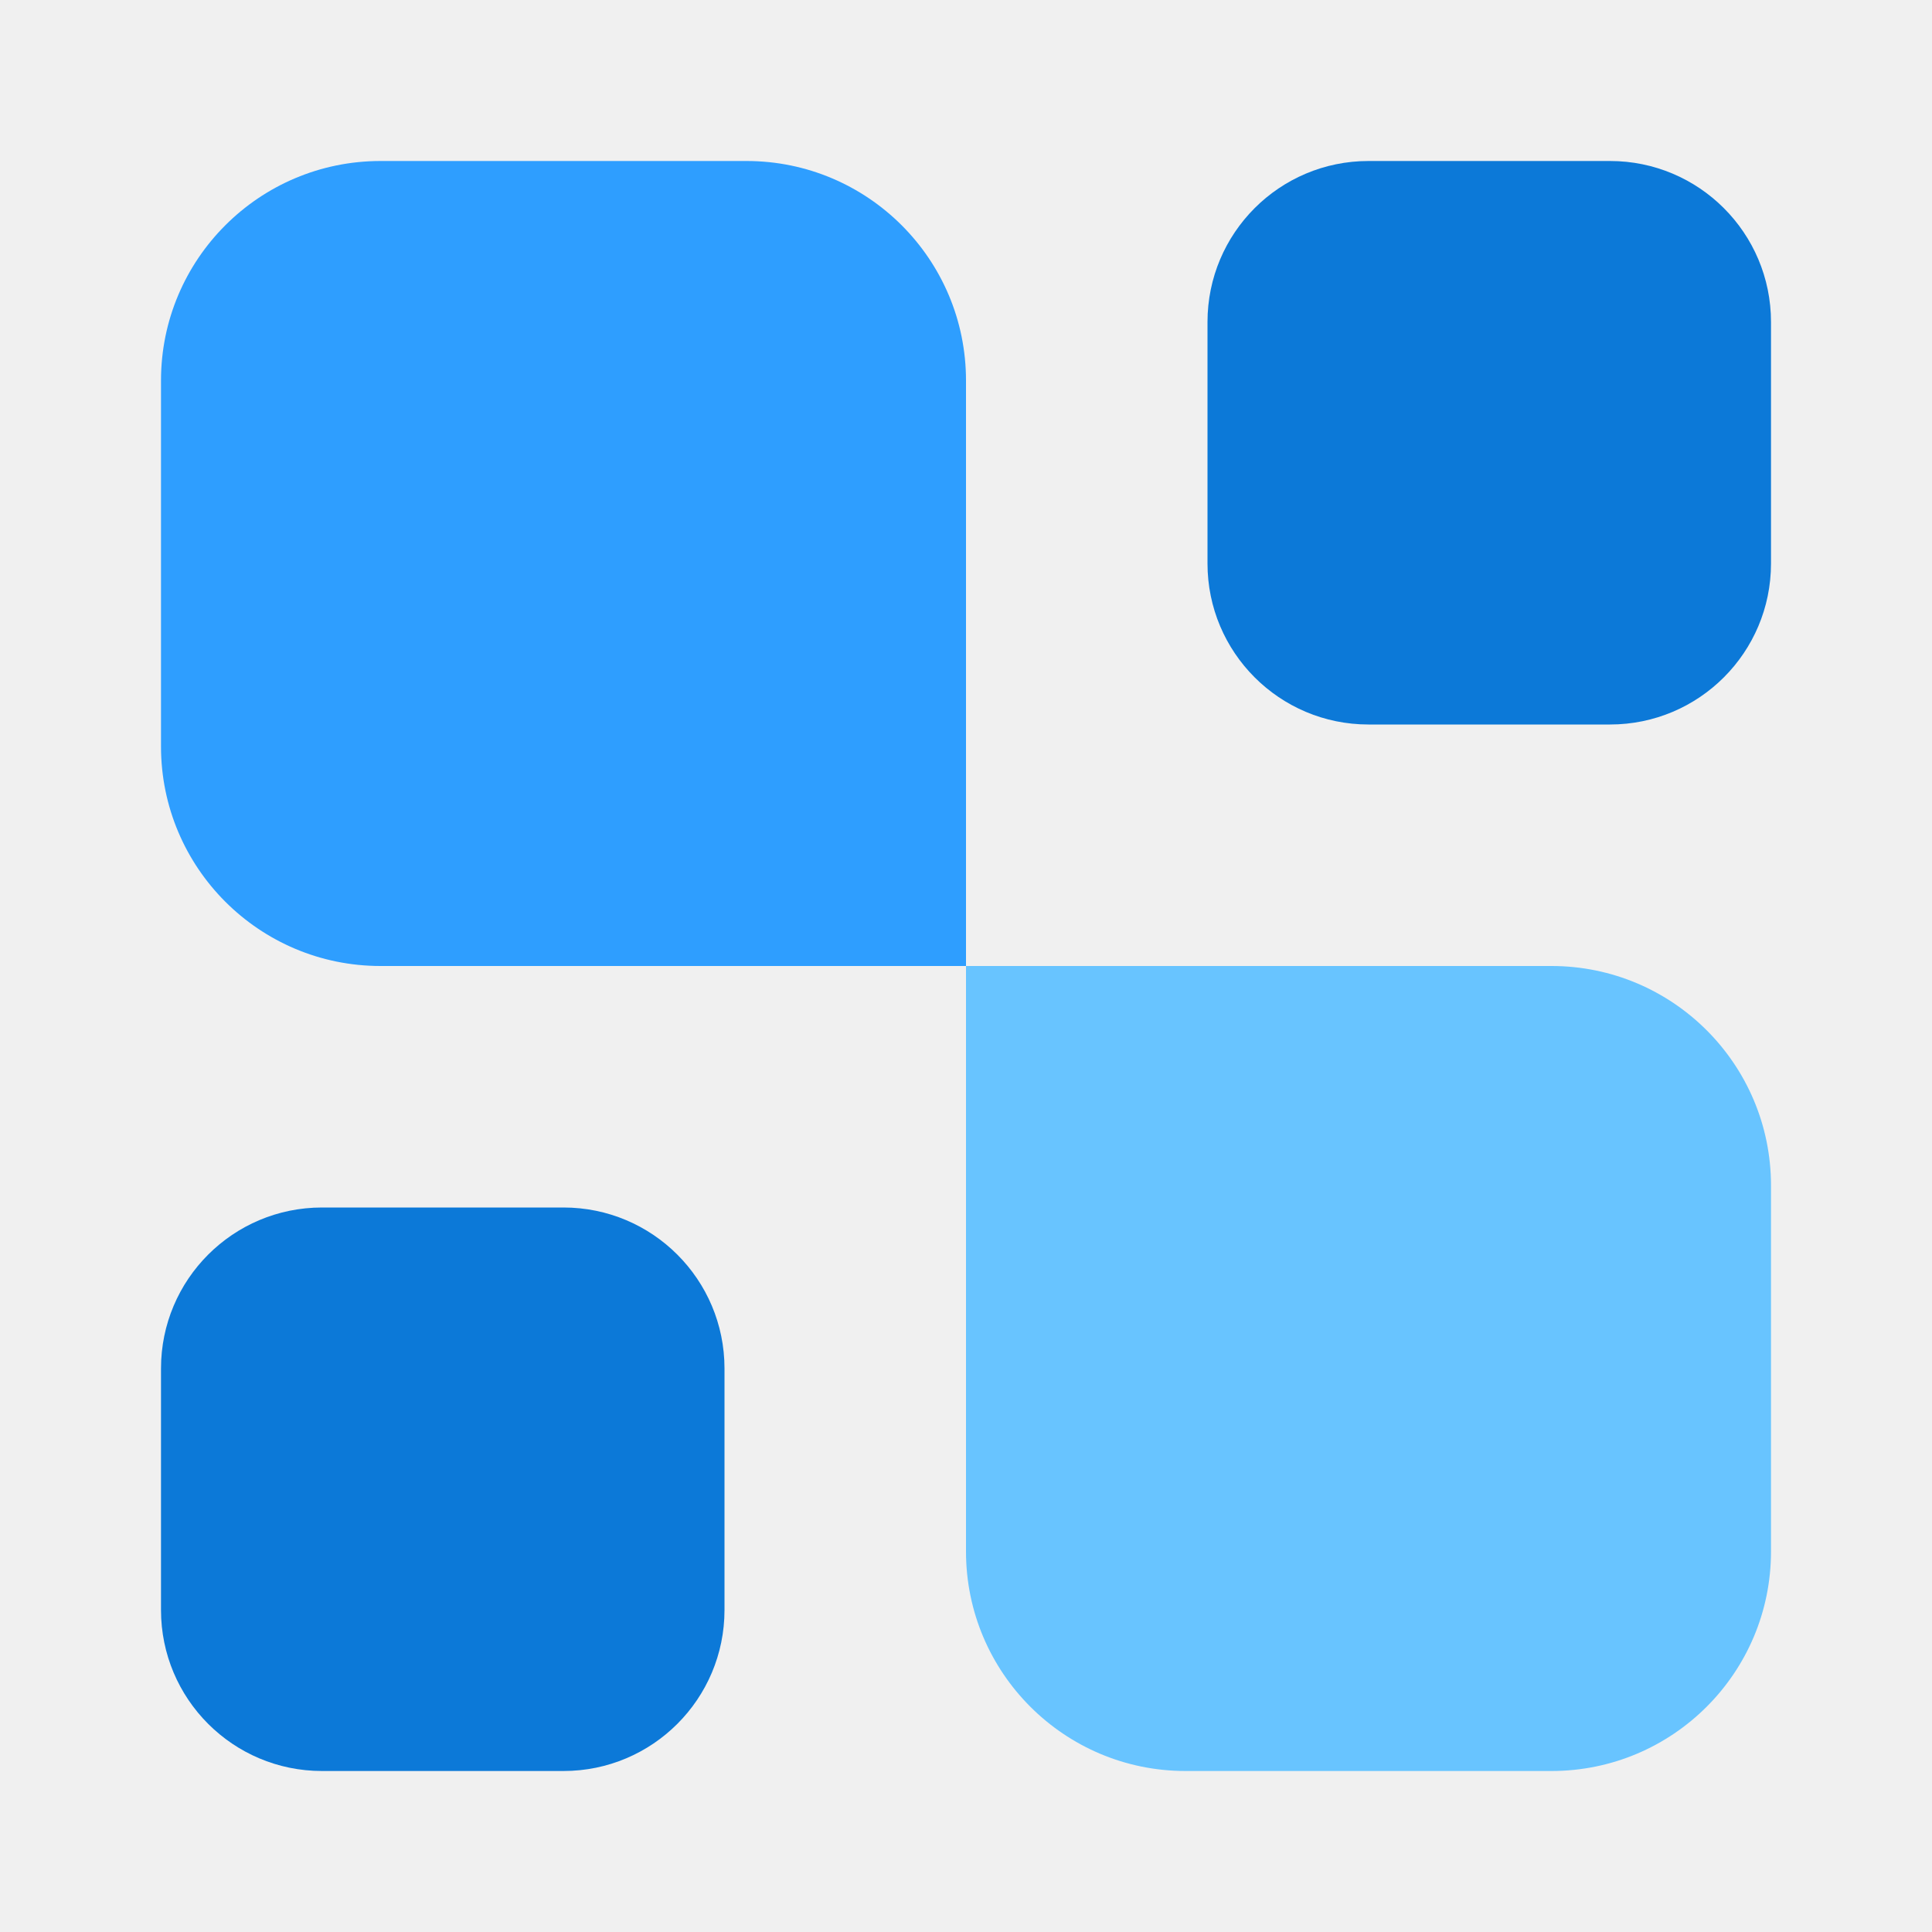
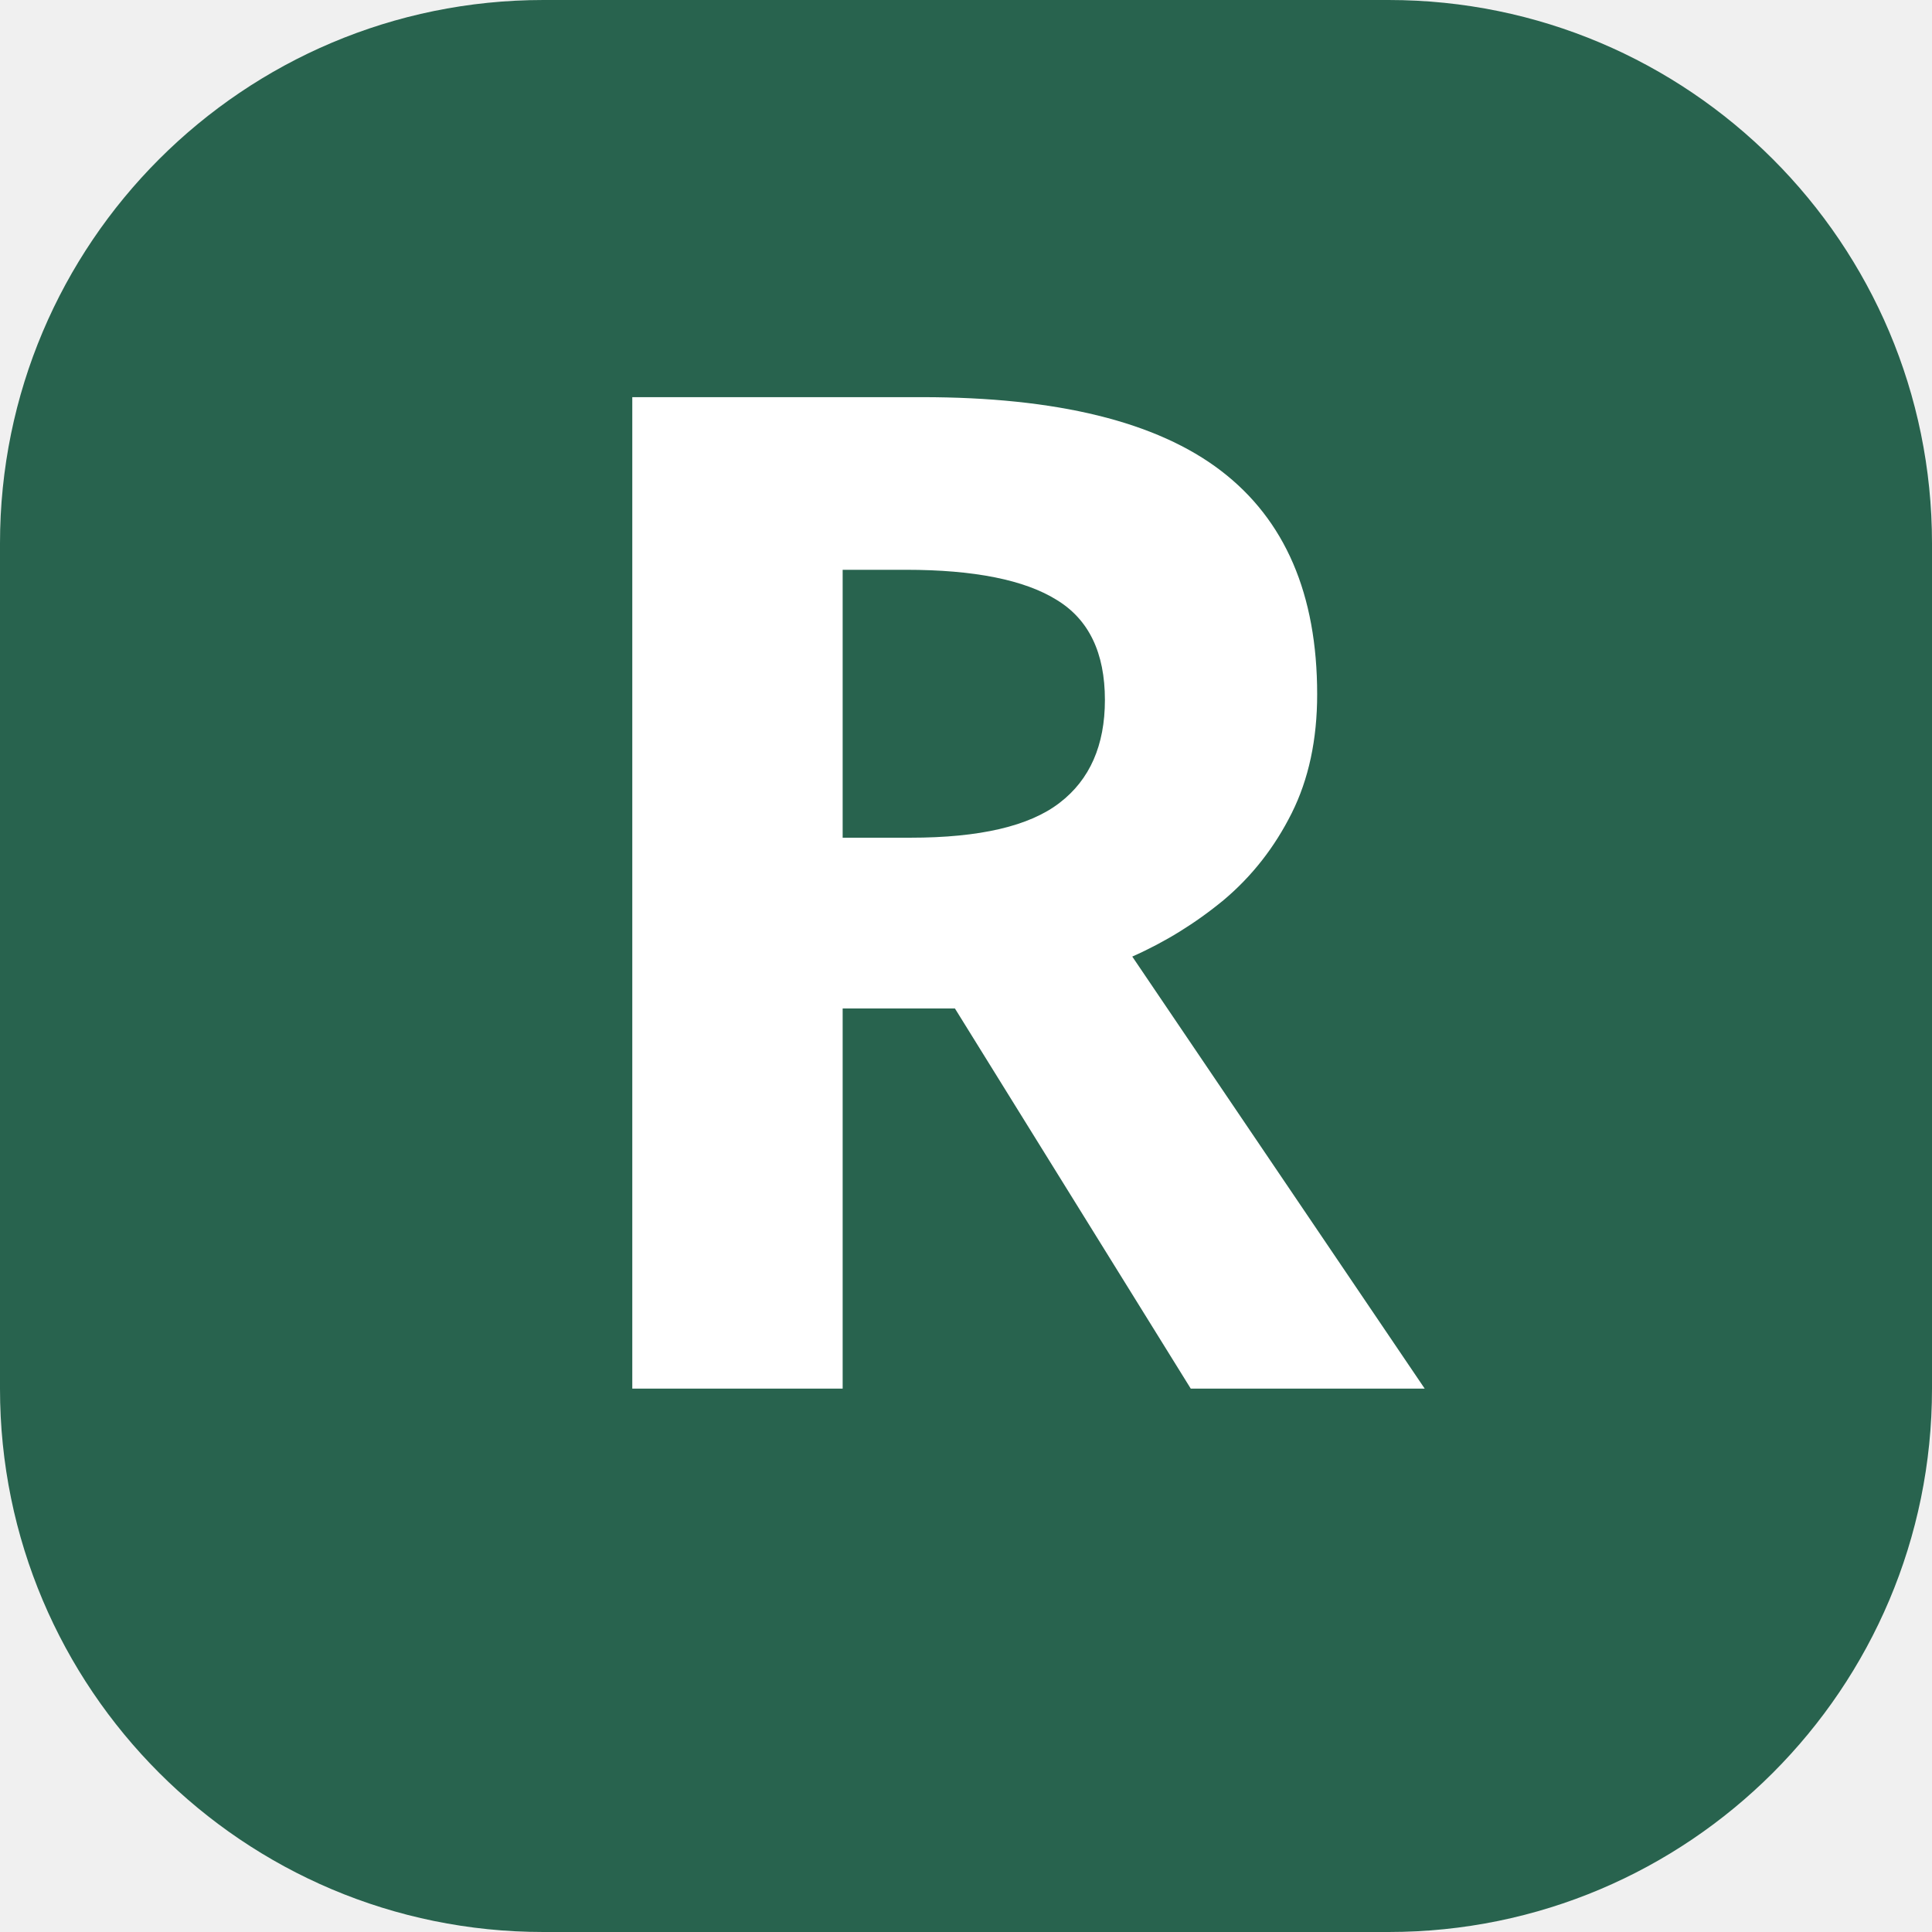
- <svg xmlns="http://www.w3.org/2000/svg" width="24" height="24" viewBox="0 0 24 24" fill="none">
-   <path d="M22 19.273C22 20.779 20.779 22 19.273 22H14.727C13.221 22 12 20.779 12 19.273V12H19.273C20.779 12 22 13.221 22 14.727V19.273Z" fill="#68C4FF" />
-   <path d="M20 2C21.105 2 22 2.895 22 4V7C22 8.105 21.105 9 20 9H17C15.895 9 15 8.105 15 7V4C15 2.895 15.895 2 17 2H20Z" fill="#0C79D8" />
-   <path d="M7 15C8.105 15 9 15.895 9 17V20C9 21.105 8.105 22 7 22H4C2.895 22 2 21.105 2 20V17C2 15.895 2.895 15 4 15H7Z" fill="#0C79D8" />
-   <path d="M12 12H4.727C3.221 12 2 10.779 2 9.273V4.727C2 3.221 3.221 2 4.727 2H9.273C10.779 2 12 3.221 12 4.727V12Z" fill="#2E9EFF" />
+ <svg xmlns="http://www.w3.org/2000/svg" viewBox="0 0 32 32">
+   <rect width="32" height="32" rx="9" fill="#28634e" />
+   <text x="16" y="23" text-anchor="middle" fill="#fff" font-family="sans-serif" font-size="23" font-weight="600">R</text>
</svg>
